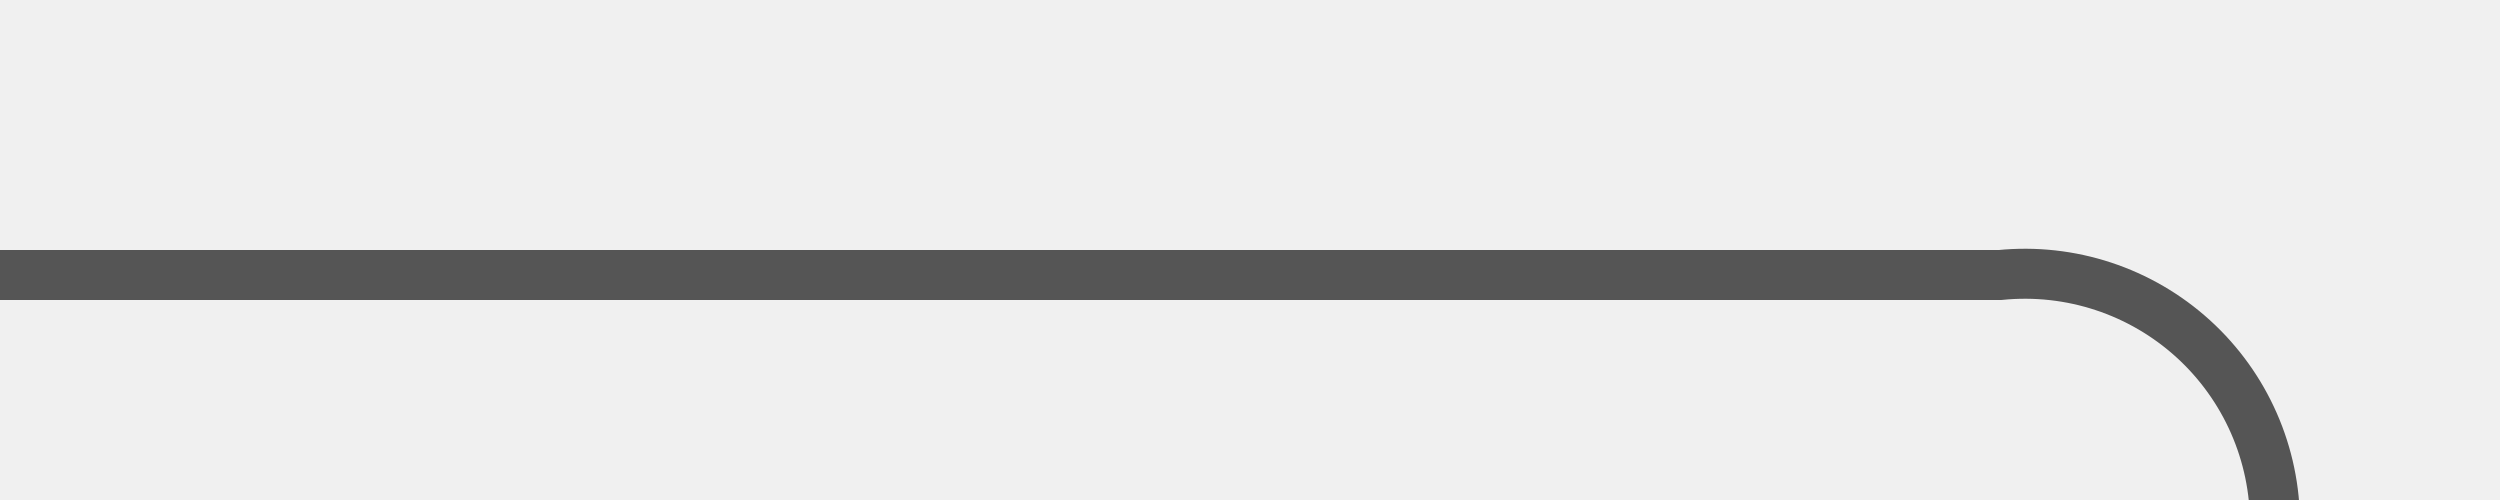
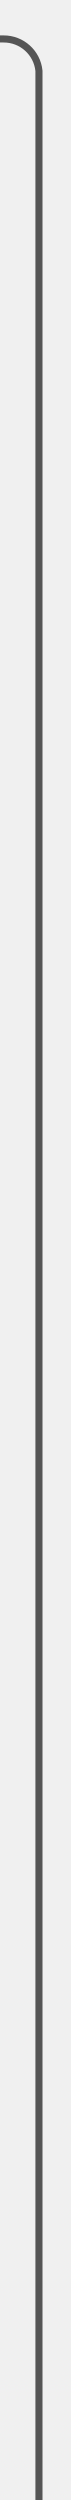
- <svg xmlns="http://www.w3.org/2000/svg" version="1.1" width="50px" height="10px" preserveAspectRatio="xMinYMid meet" viewBox="890 1241  50 8">
-   <defs>
-     <mask fill="white" id="clip252">
-       <path d="M 905.5 1510  L 964.5 1510  L 964.5 1535  L 905.5 1535  Z M 872 1242  L 964.5 1242  L 964.5 1799  L 872 1799  Z " fill-rule="evenodd" />
-     </mask>
-   </defs>
-   <path d="M 890 1245.5  L 930 1245.5  A 5 5 0 0 1 935.5 1250.5 L 935.5 1785  A 5 5 0 0 1 930.5 1790.5 L 886 1790.5  " stroke-width="1" stroke="#555555" fill="none" mask="url(#clip252)" />
-   <path d="M 887 1784.2  L 881 1790.5  L 887 1796.8  L 887 1784.2  Z " fill-rule="nonzero" fill="#555555" stroke="none" mask="url(#clip252)" />
+ <svg xmlns="http://www.w3.org/2000/svg" version="1.1" width="10px" height="353px" preserveAspectRatio="xMidYMin meet" viewBox="809 445  8 353">
+   <path d="M 813.5 798  L 813.5 455  A 5 5 0 0 0 808.5 450.5 L 360 450.5  " stroke-width="1" stroke="#555555" fill="none" />
+   <path d="M 361 444.2  L 355 450.5  L 361 456.8  L 361 444.2  Z " fill-rule="nonzero" fill="#555555" stroke="none" />
</svg>
